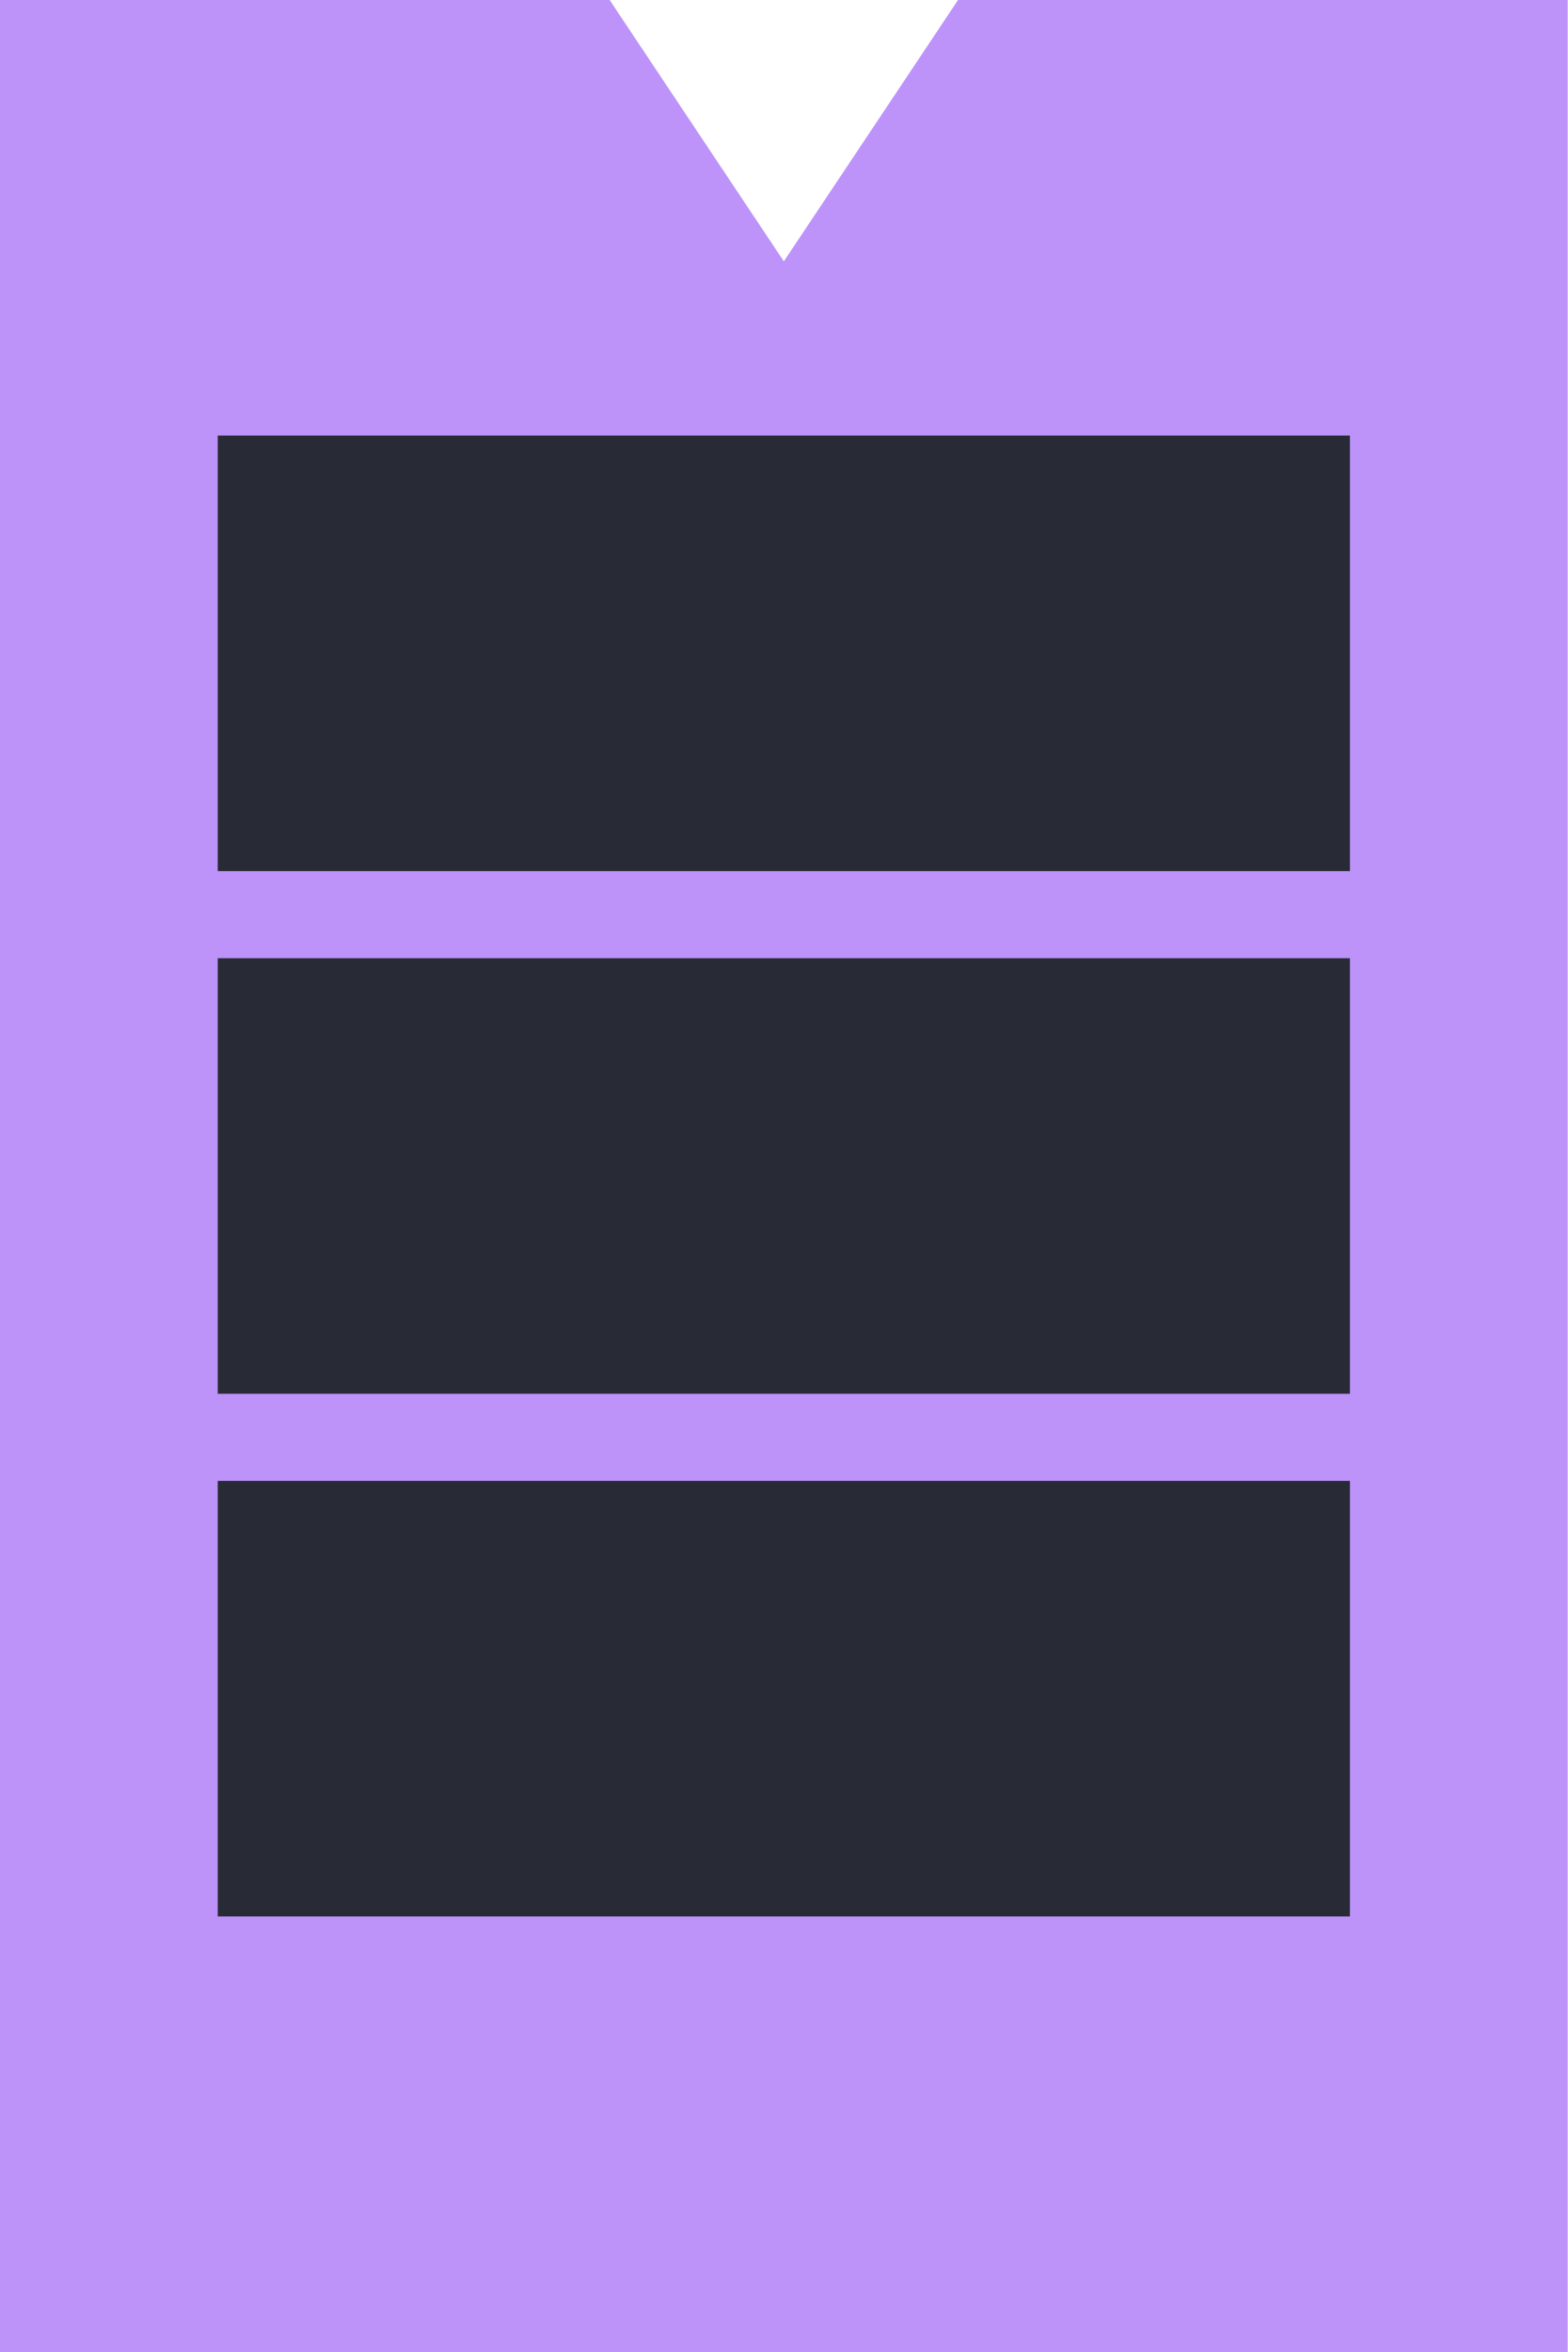
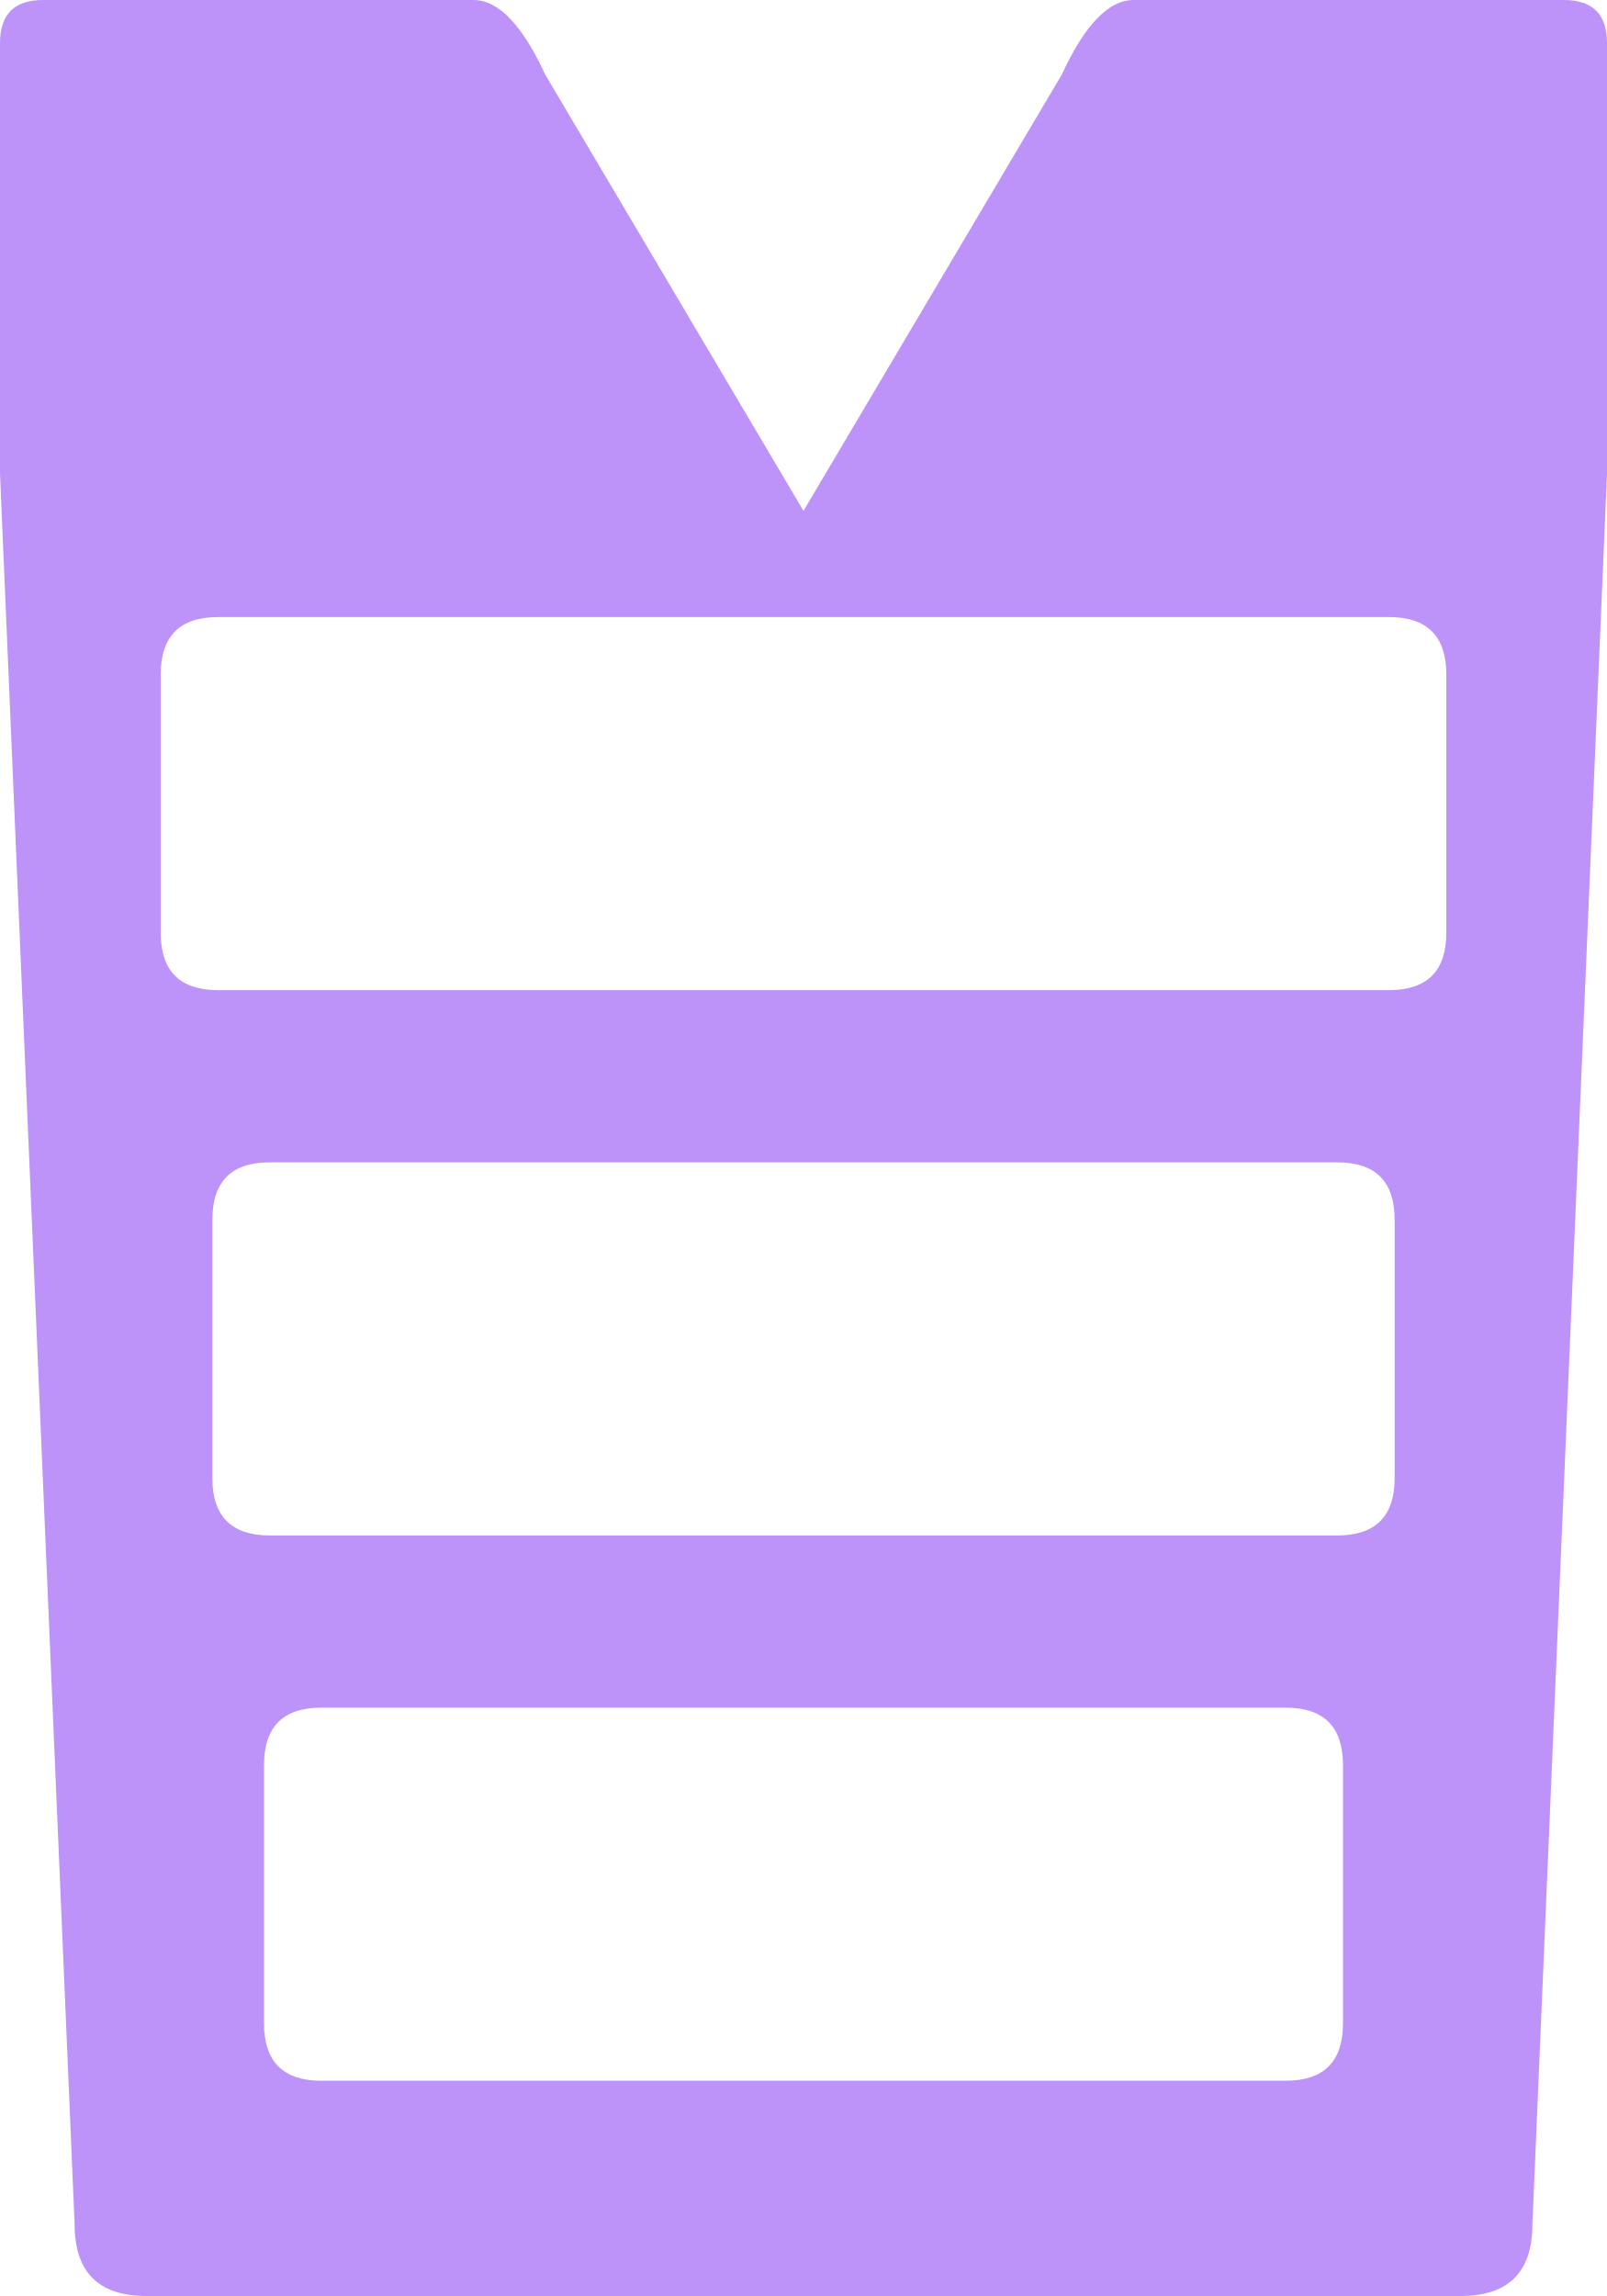
- <svg xmlns="http://www.w3.org/2000/svg" viewBox="0 0 36 54">
-   <path d="M0 0 L14 0 L18 6 L22 0 L36 0 L36 54 L0 54 Z" fill="#BD93F9" />
-   <rect x="5" y="10" width="26" height="10" fill="#282A36" />
-   <rect x="5" y="22" width="26" height="10" fill="#282A36" />
-   <rect x="5" y="34" width="26" height="10" fill="#282A36" />
+ <svg xmlns="http://www.w3.org/2000/svg" viewBox="0 0 56 80">
+   <path fill="#BD93F9" fill-rule="evenodd" d="M1.5 0Q0 0 0 1.5L0 16.5L2.6 77.5Q2.6 80 5.1 80L50.9 80Q53.4 80 53.4 77.5L56 16.5L56 1.5Q56 0 54.5 0L39.5 0Q38.2 0 37 2.6L28 17.8L19 2.6Q17.8 0 16.5 0ZM7.6 21.5h40.8q2 0 2 2v9q0 2 -2 2h-40.8q-2 0 -2 -2v-9q0 -2 2 -2ZM9.4 40.5h37.2q2 0 2 2v9q0 2 -2 2h-37.2q-2 0 -2 -2v-9q0 -2 2 -2ZM11.2 59.5h33.6q2 0 2 2v9q0 2 -2 2h-33.6q-2 0 -2 -2v-9q0 -2 2 -2Z" />
</svg>
